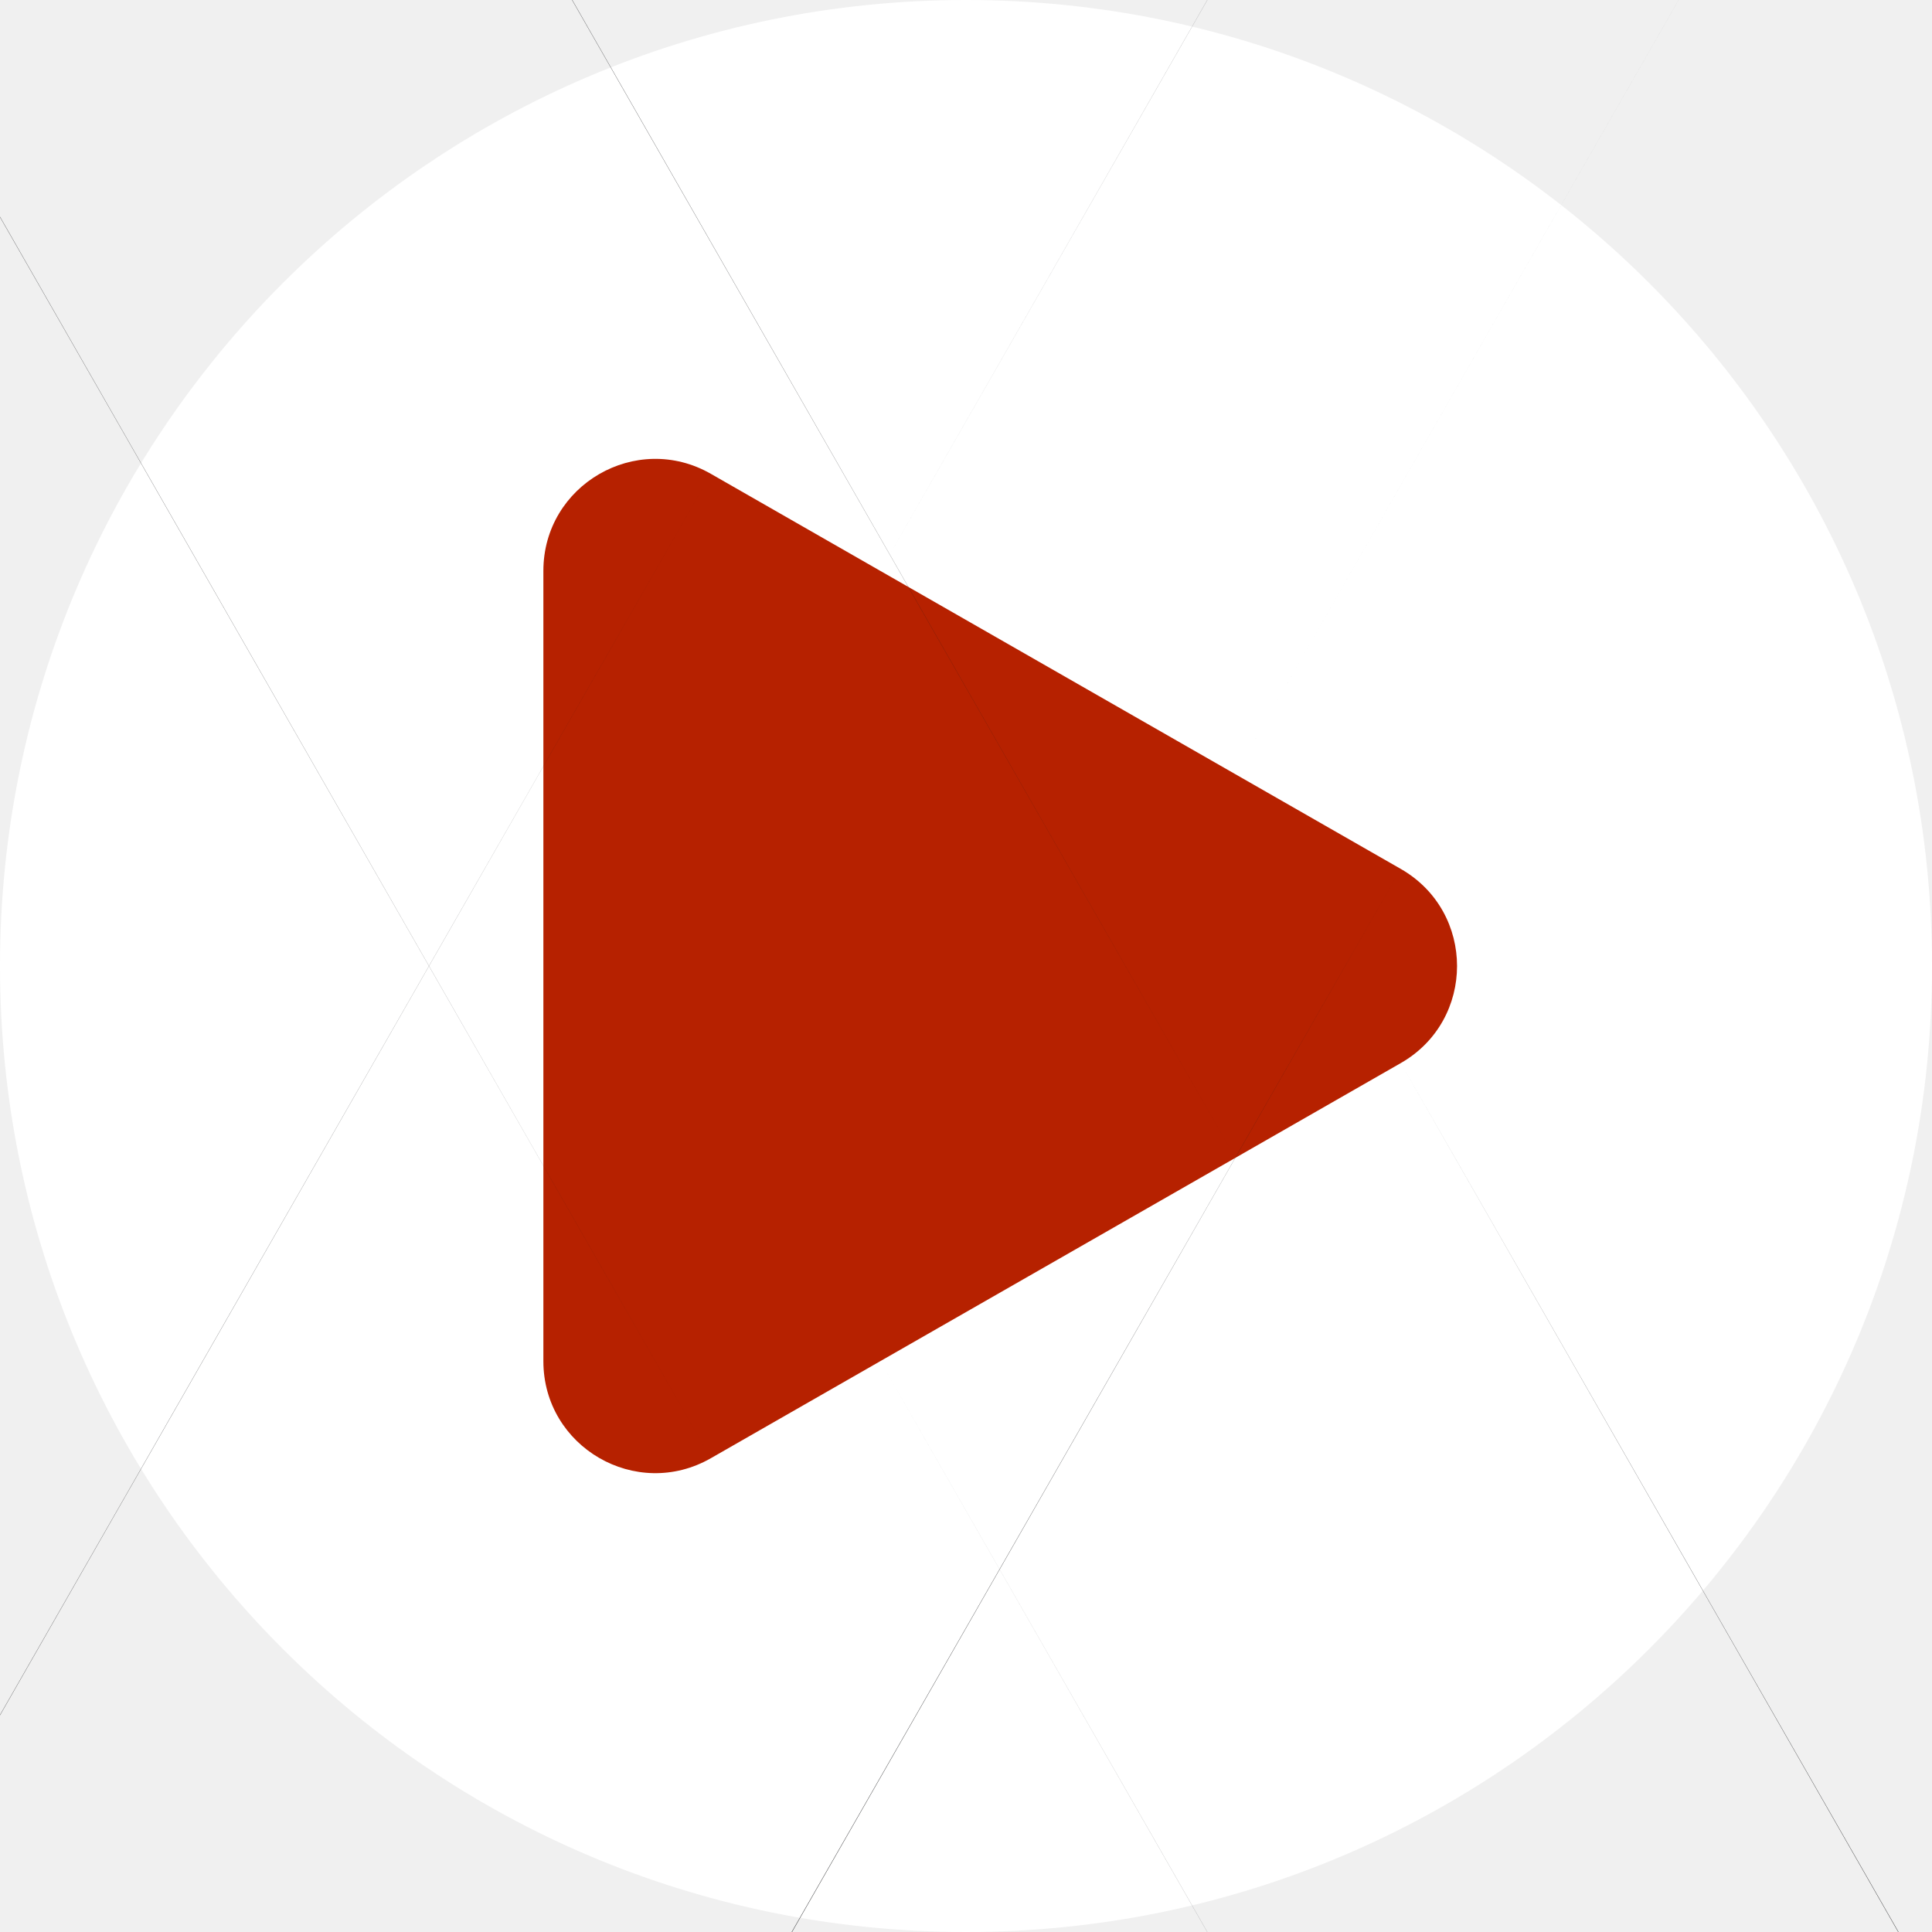
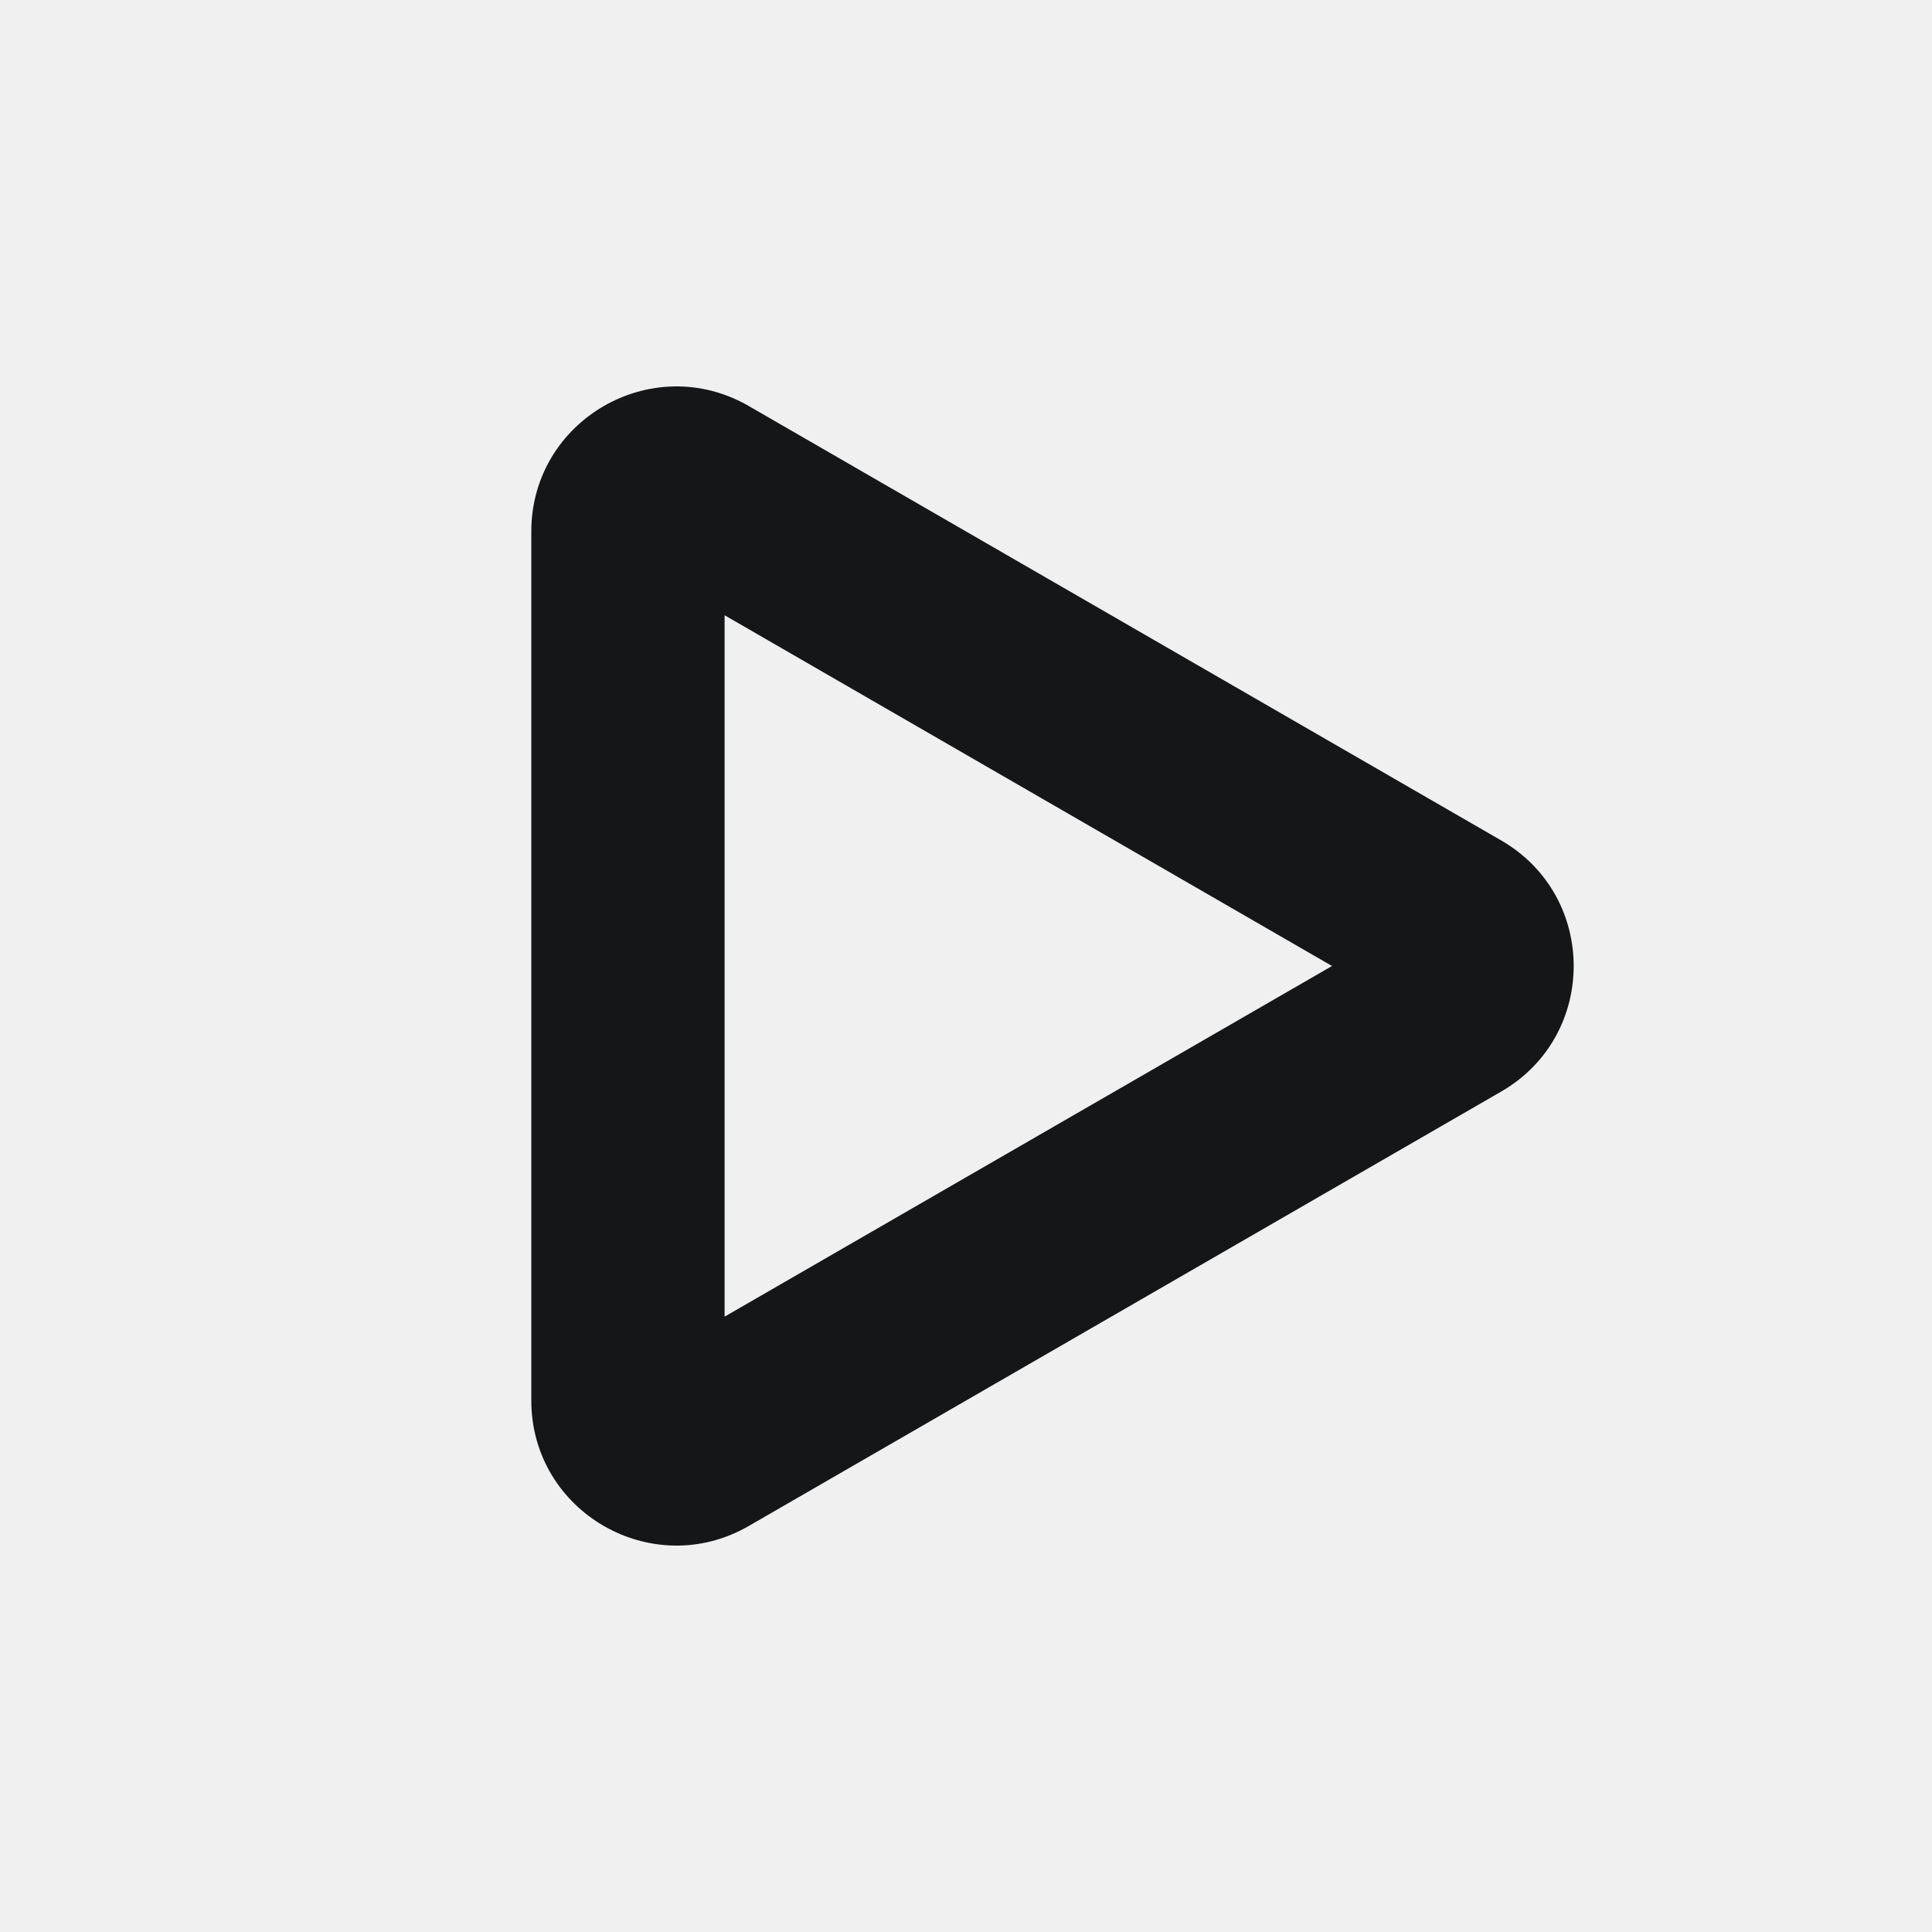
- <svg xmlns="http://www.w3.org/2000/svg" width="48" height="48" viewBox="0 0 48 48" fill="none">
-   <circle cx="24" cy="24" r="24" fill="white" />
-   <path d="M34.802 21.588C36.666 22.656 36.666 25.345 34.802 26.412L30.691 28.767L21.872 33.817L17.661 36.229C15.808 37.29 13.5 35.952 13.5 33.817V28.963V19.038V14.184C13.5 12.049 15.808 10.711 17.661 11.772L21.872 14.184L30.691 19.234L34.802 21.588Z" fill="#B62100" stroke="#151618" stroke-width="200" />
+ <svg xmlns="http://www.w3.org/2000/svg" width="20" height="20" viewBox="0 0 20 20" fill="none">
+   <path fill-rule="evenodd" clip-rule="evenodd" d="M13.789 10L7.501 6.369V13.63L13.789 10ZM15.54 11.3C16.541 10.722 16.541 9.278 15.54 8.7L7.751 4.203C6.751 3.626 5.5 4.348 5.5 5.503V14.497C5.5 15.652 6.751 16.374 7.751 15.797L15.54 11.3Z" fill="#151618" />
</svg>
